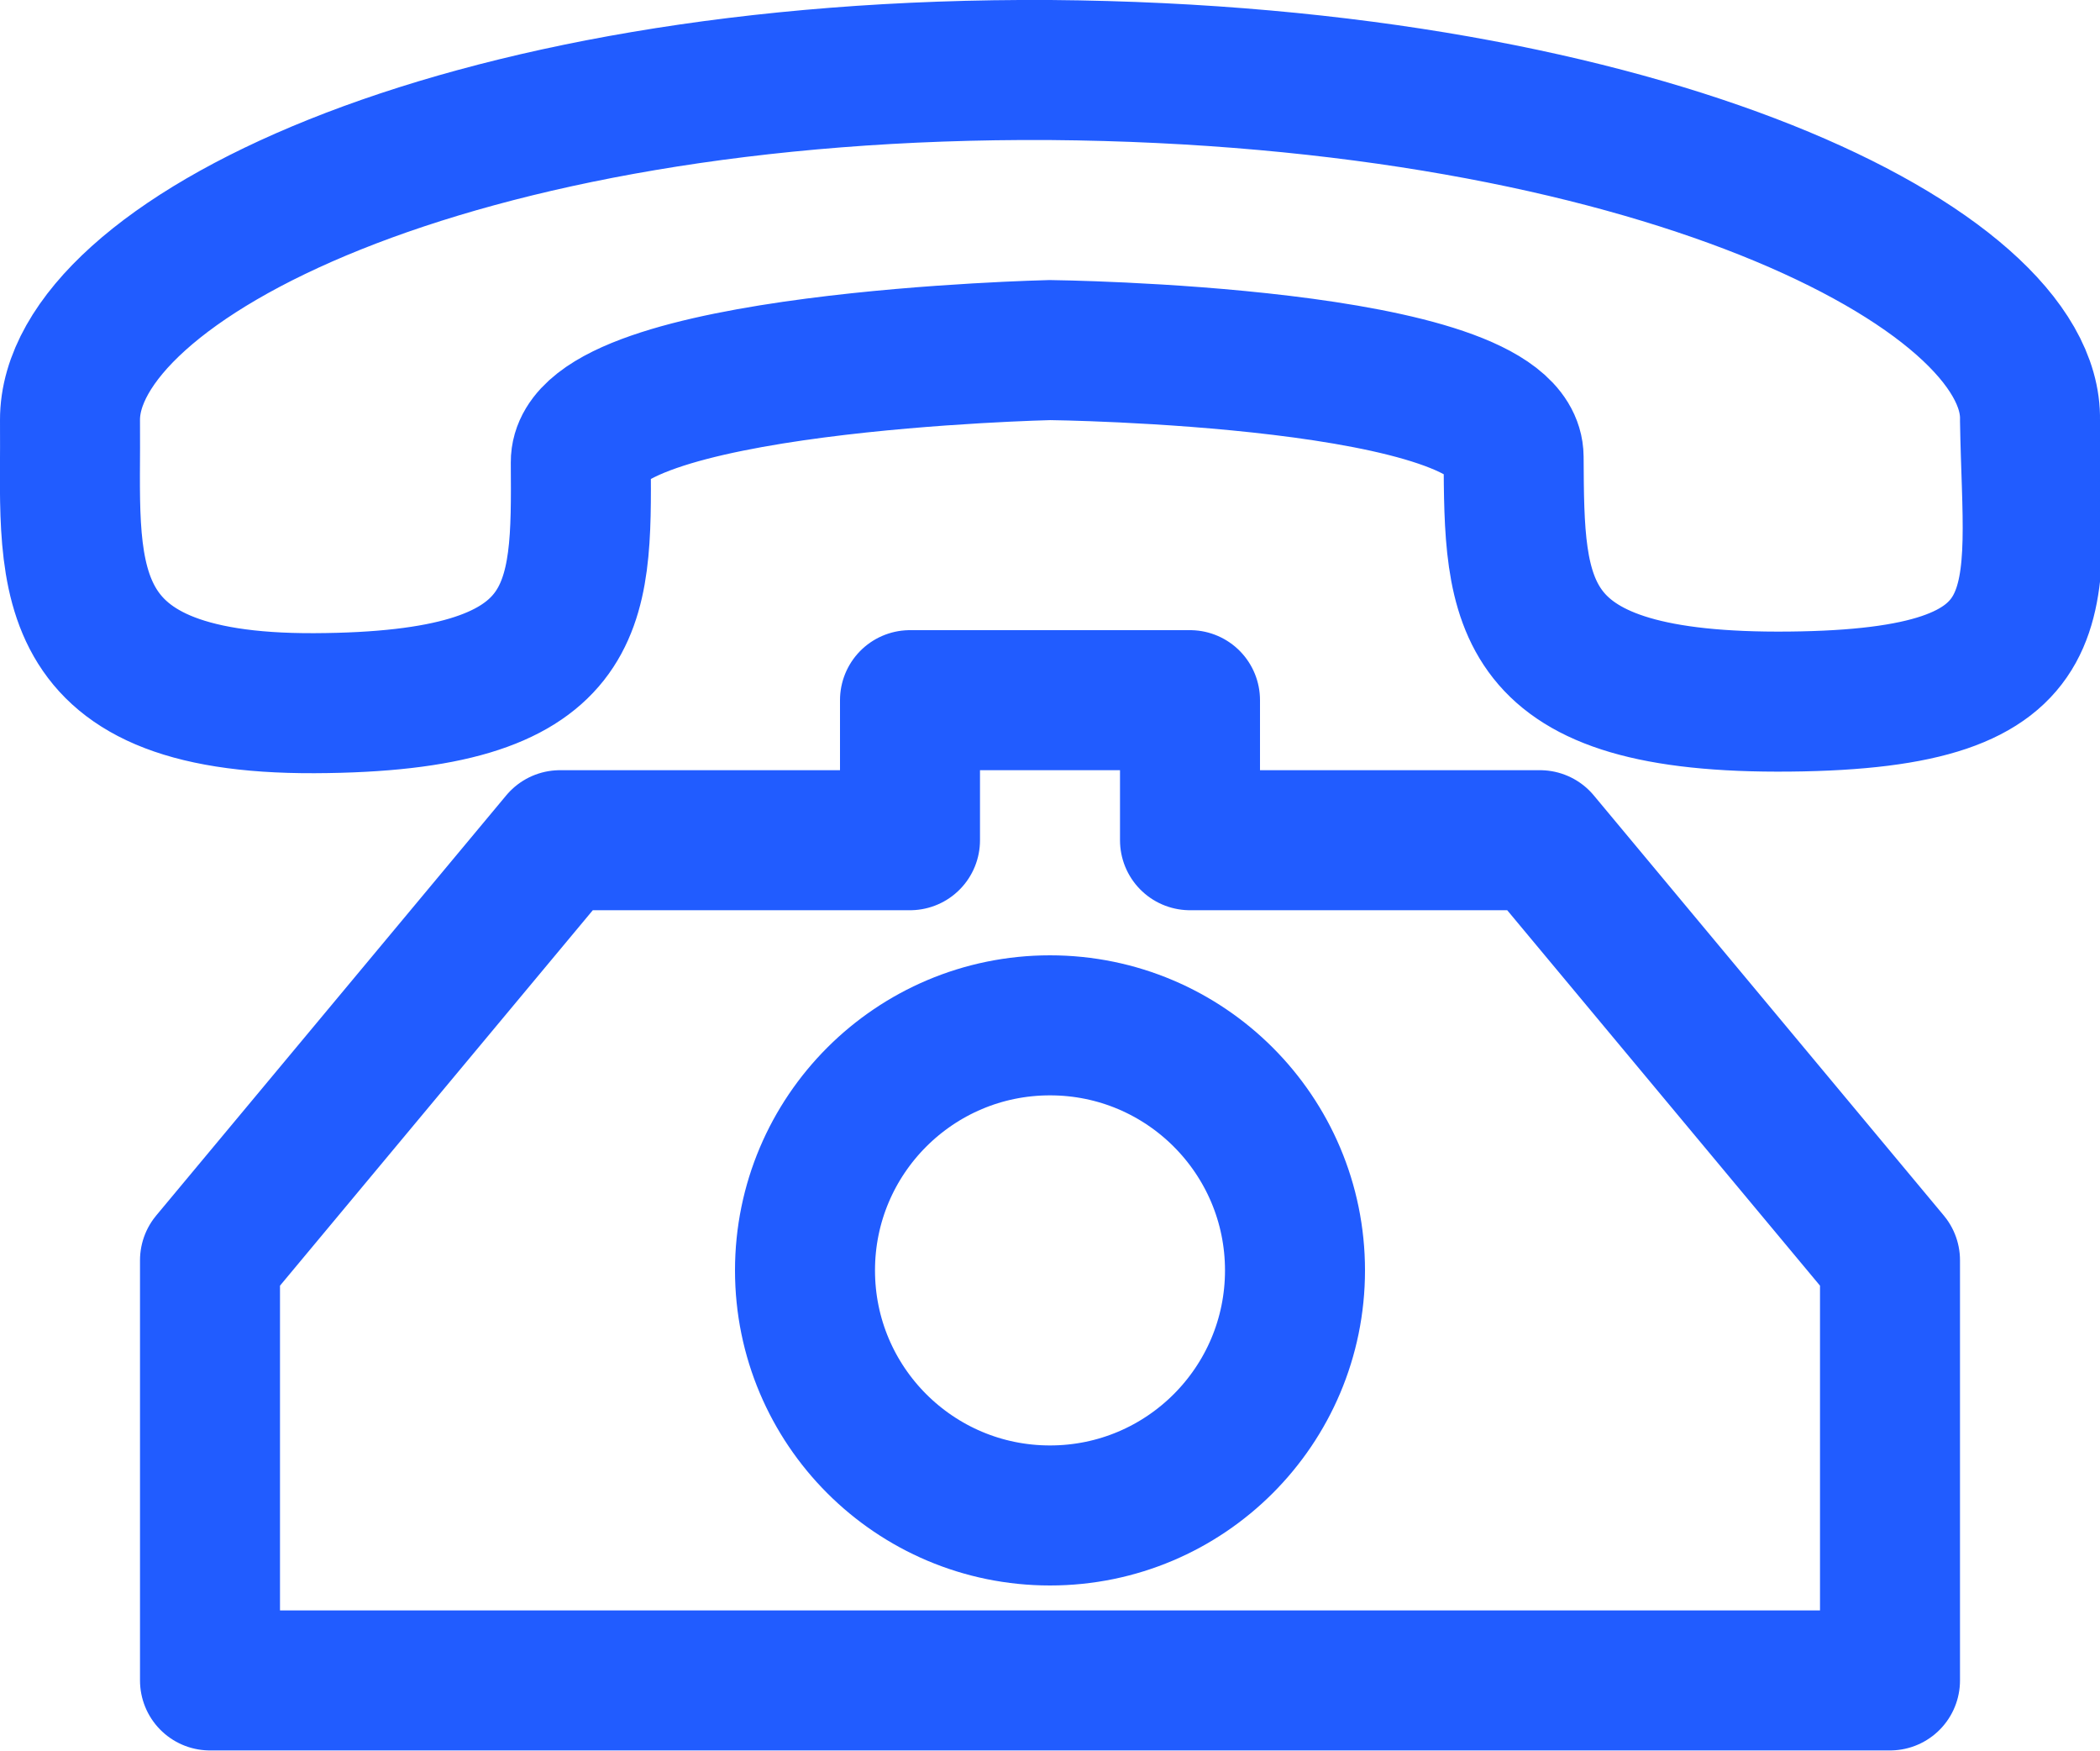
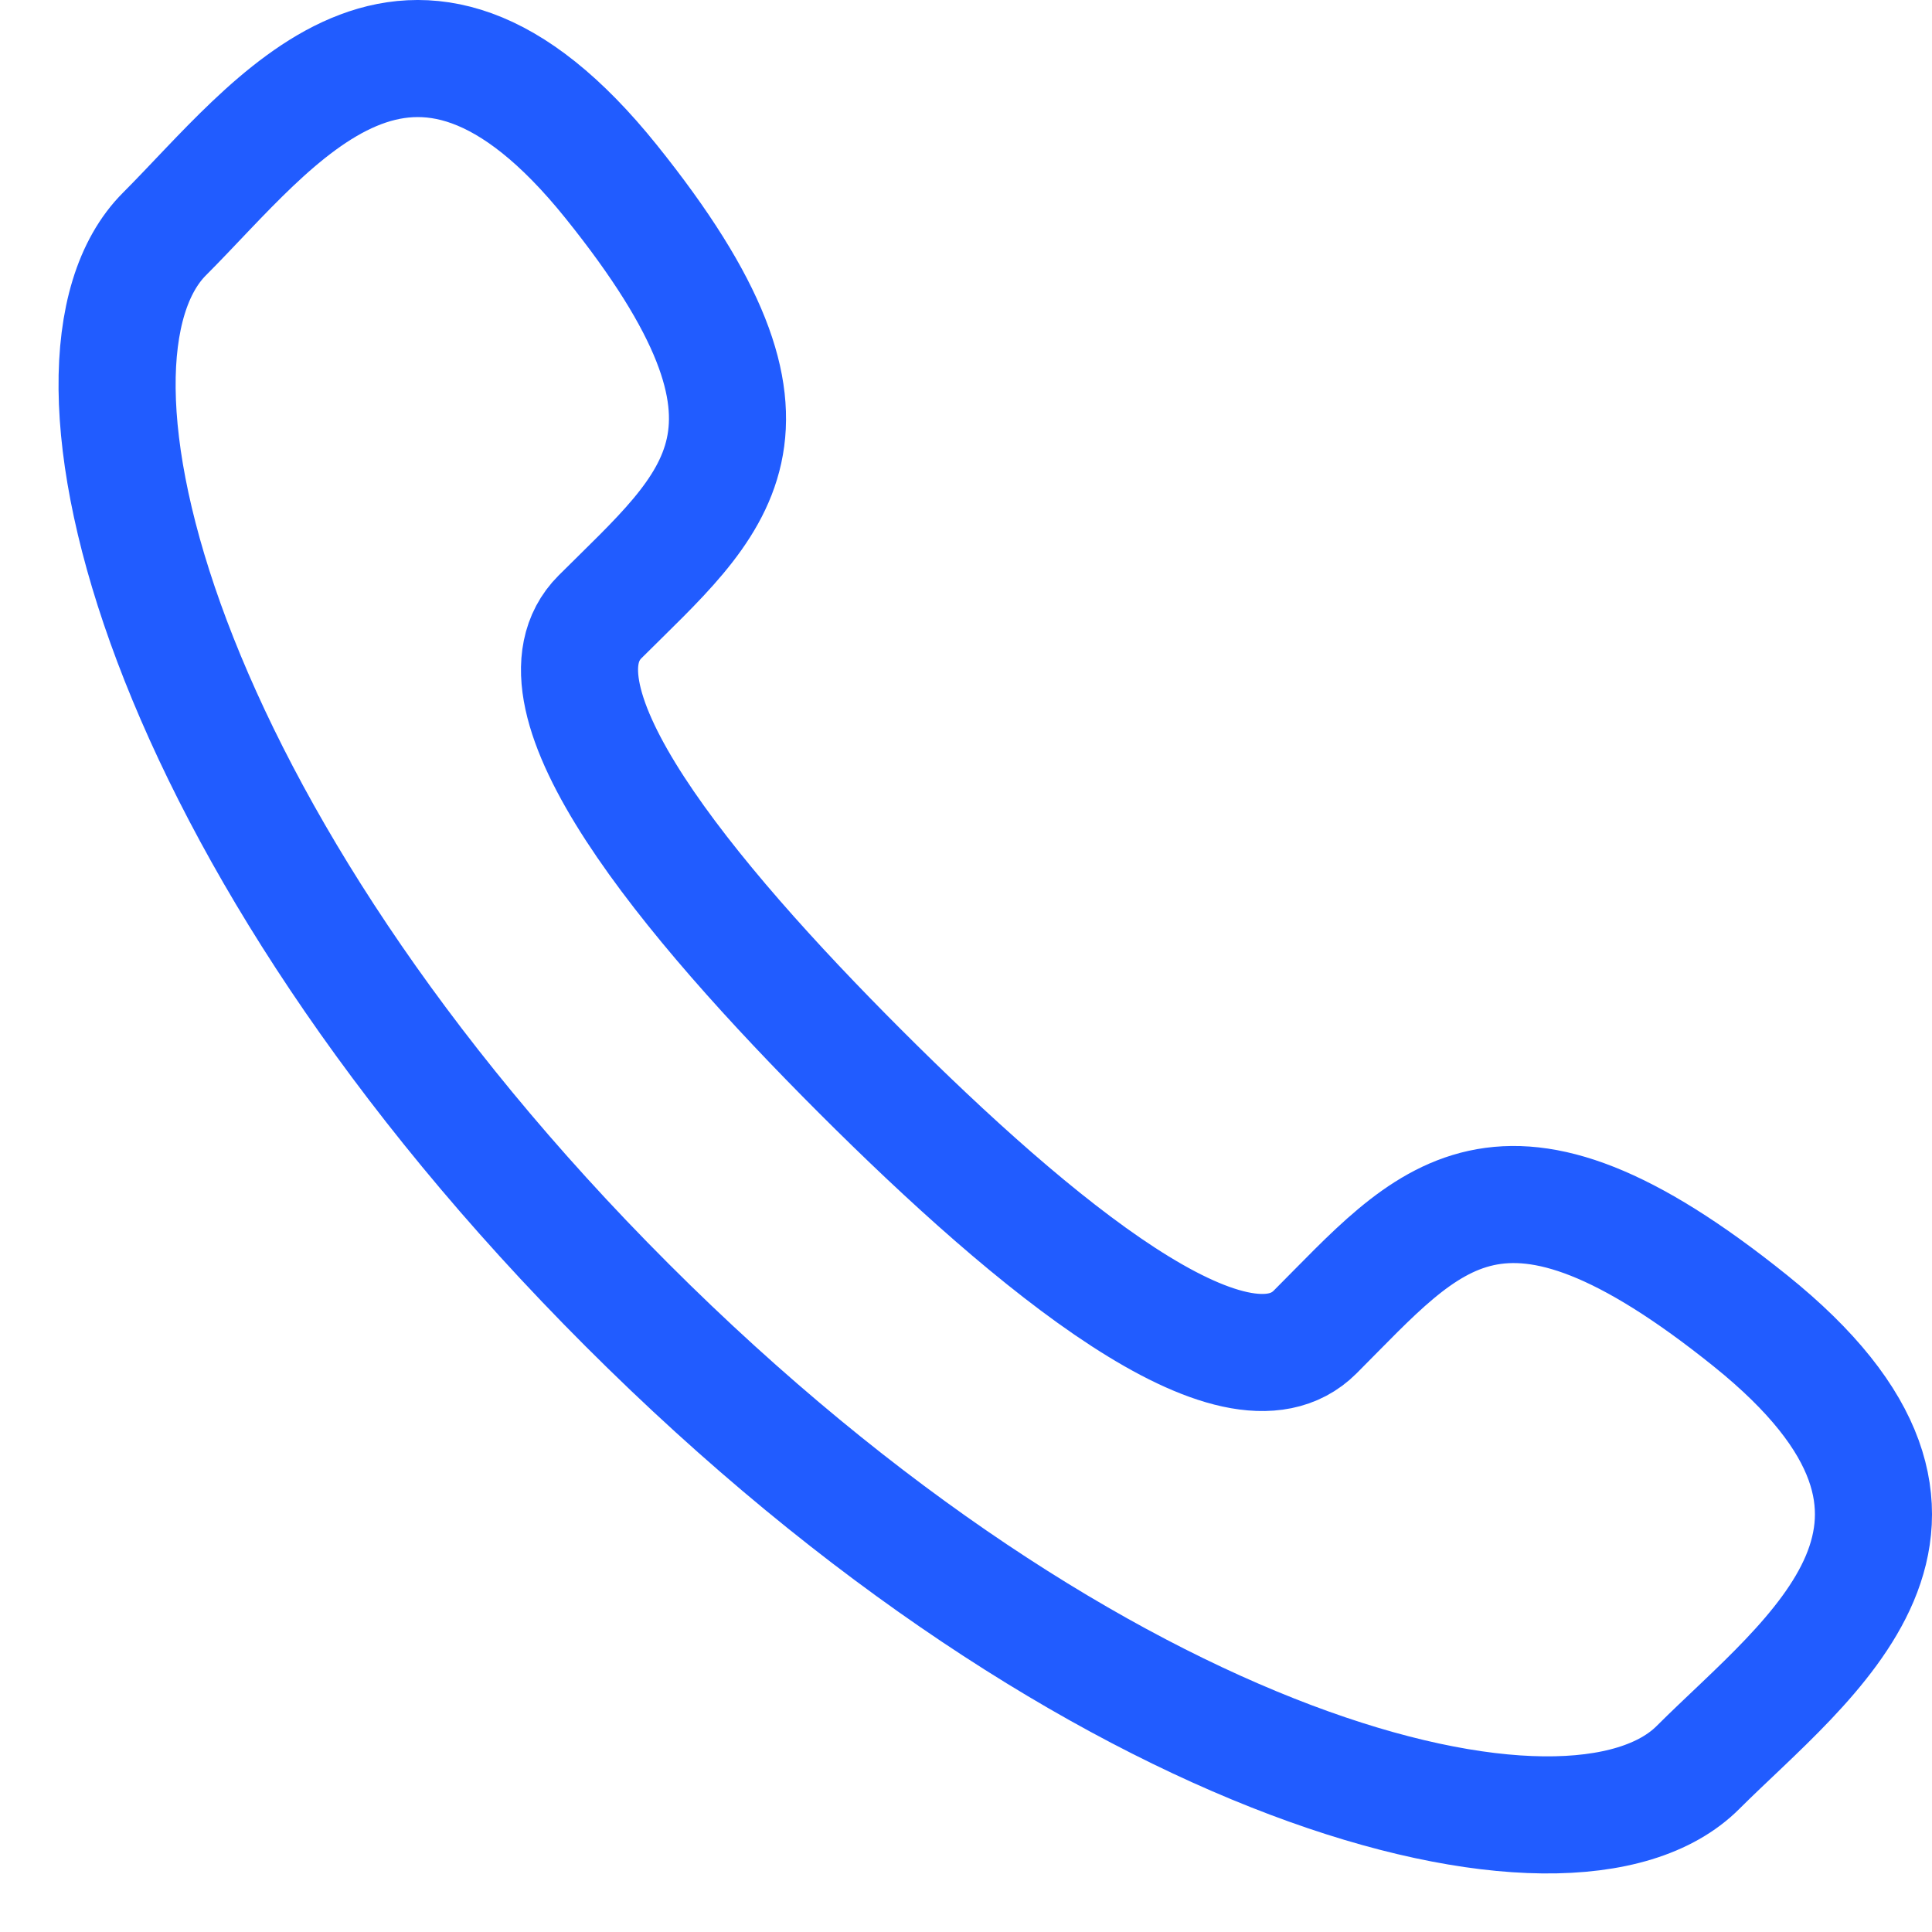
- <svg xmlns="http://www.w3.org/2000/svg" width="30px" height="25px" viewBox="0 0 30 25" version="1.1">
+ <svg xmlns="http://www.w3.org/2000/svg" width="33px" height="33px" viewBox="0 0 33 33" version="1.1">
  <defs />
-   <g id="Styles" stroke="none" stroke-width="1" fill="none" fill-rule="evenodd">
-     <g id="line-sm-phone" stroke="#215CFF" stroke-width="2" stroke-linecap="round" stroke-linejoin="round">
-       <path d="M13,12 L13,10 L17,10 L17,12 L22,12 L27,18 L27,24 L3,24 L3,18 L8,12 L13,12 Z M15,21.644 C16.933,21.644 18.5,20.077 18.5,18.144 C18.5,16.211 16.933,14.644 15,14.644 C13.067,14.644 11.5,16.211 11.5,18.144 C11.5,20.077 13.067,21.644 15,21.644 Z M8.297,6.603 C8.31,8.683 8.338,10.027 4.492,10.043 C0.647,10.059 1.023,8.085 1,6 C0.992,3.743 6.432,0.95 15,1 C23.573,1.069 29.048,3.839 29,6 C29.042,8.635 29.513,9.981 25.565,10.02 C21.617,10.06 21.636,8.608 21.623,6.527 C21.612,5.073 15,5 15,5 C15,5 8.286,5.15 8.297,6.603 Z" id="phone" />
+   <g id="Page-1" stroke="none" stroke-width="1" fill="none" fill-rule="evenodd">
+     <g id="line-phone" transform="translate(2, 1)" stroke-width="2" stroke="#215CFF">
+       <g id="Styles">
+         <g id="Icons">
+           <path d="M20.463,21.752 C22.408,19.807 23.607,18.111 27.898,21.56 C32.186,25.006 28.891,27.305 27.004,29.188 C24.831,31.366 16.723,29.303 8.711,21.291 C0.695,13.275 -1.365,5.169 0.811,2.995 C2.697,1.107 4.994,-2.185 8.44,2.103 C11.888,6.391 10.196,7.592 8.248,9.537 C6.89,10.897 9.726,14.334 12.695,17.303 C15.665,20.272 19.105,23.111 20.463,21.752 L20.463,21.752 Z" id="line-phone" />
+         </g>
+       </g>
    </g>
  </g>
</svg>
